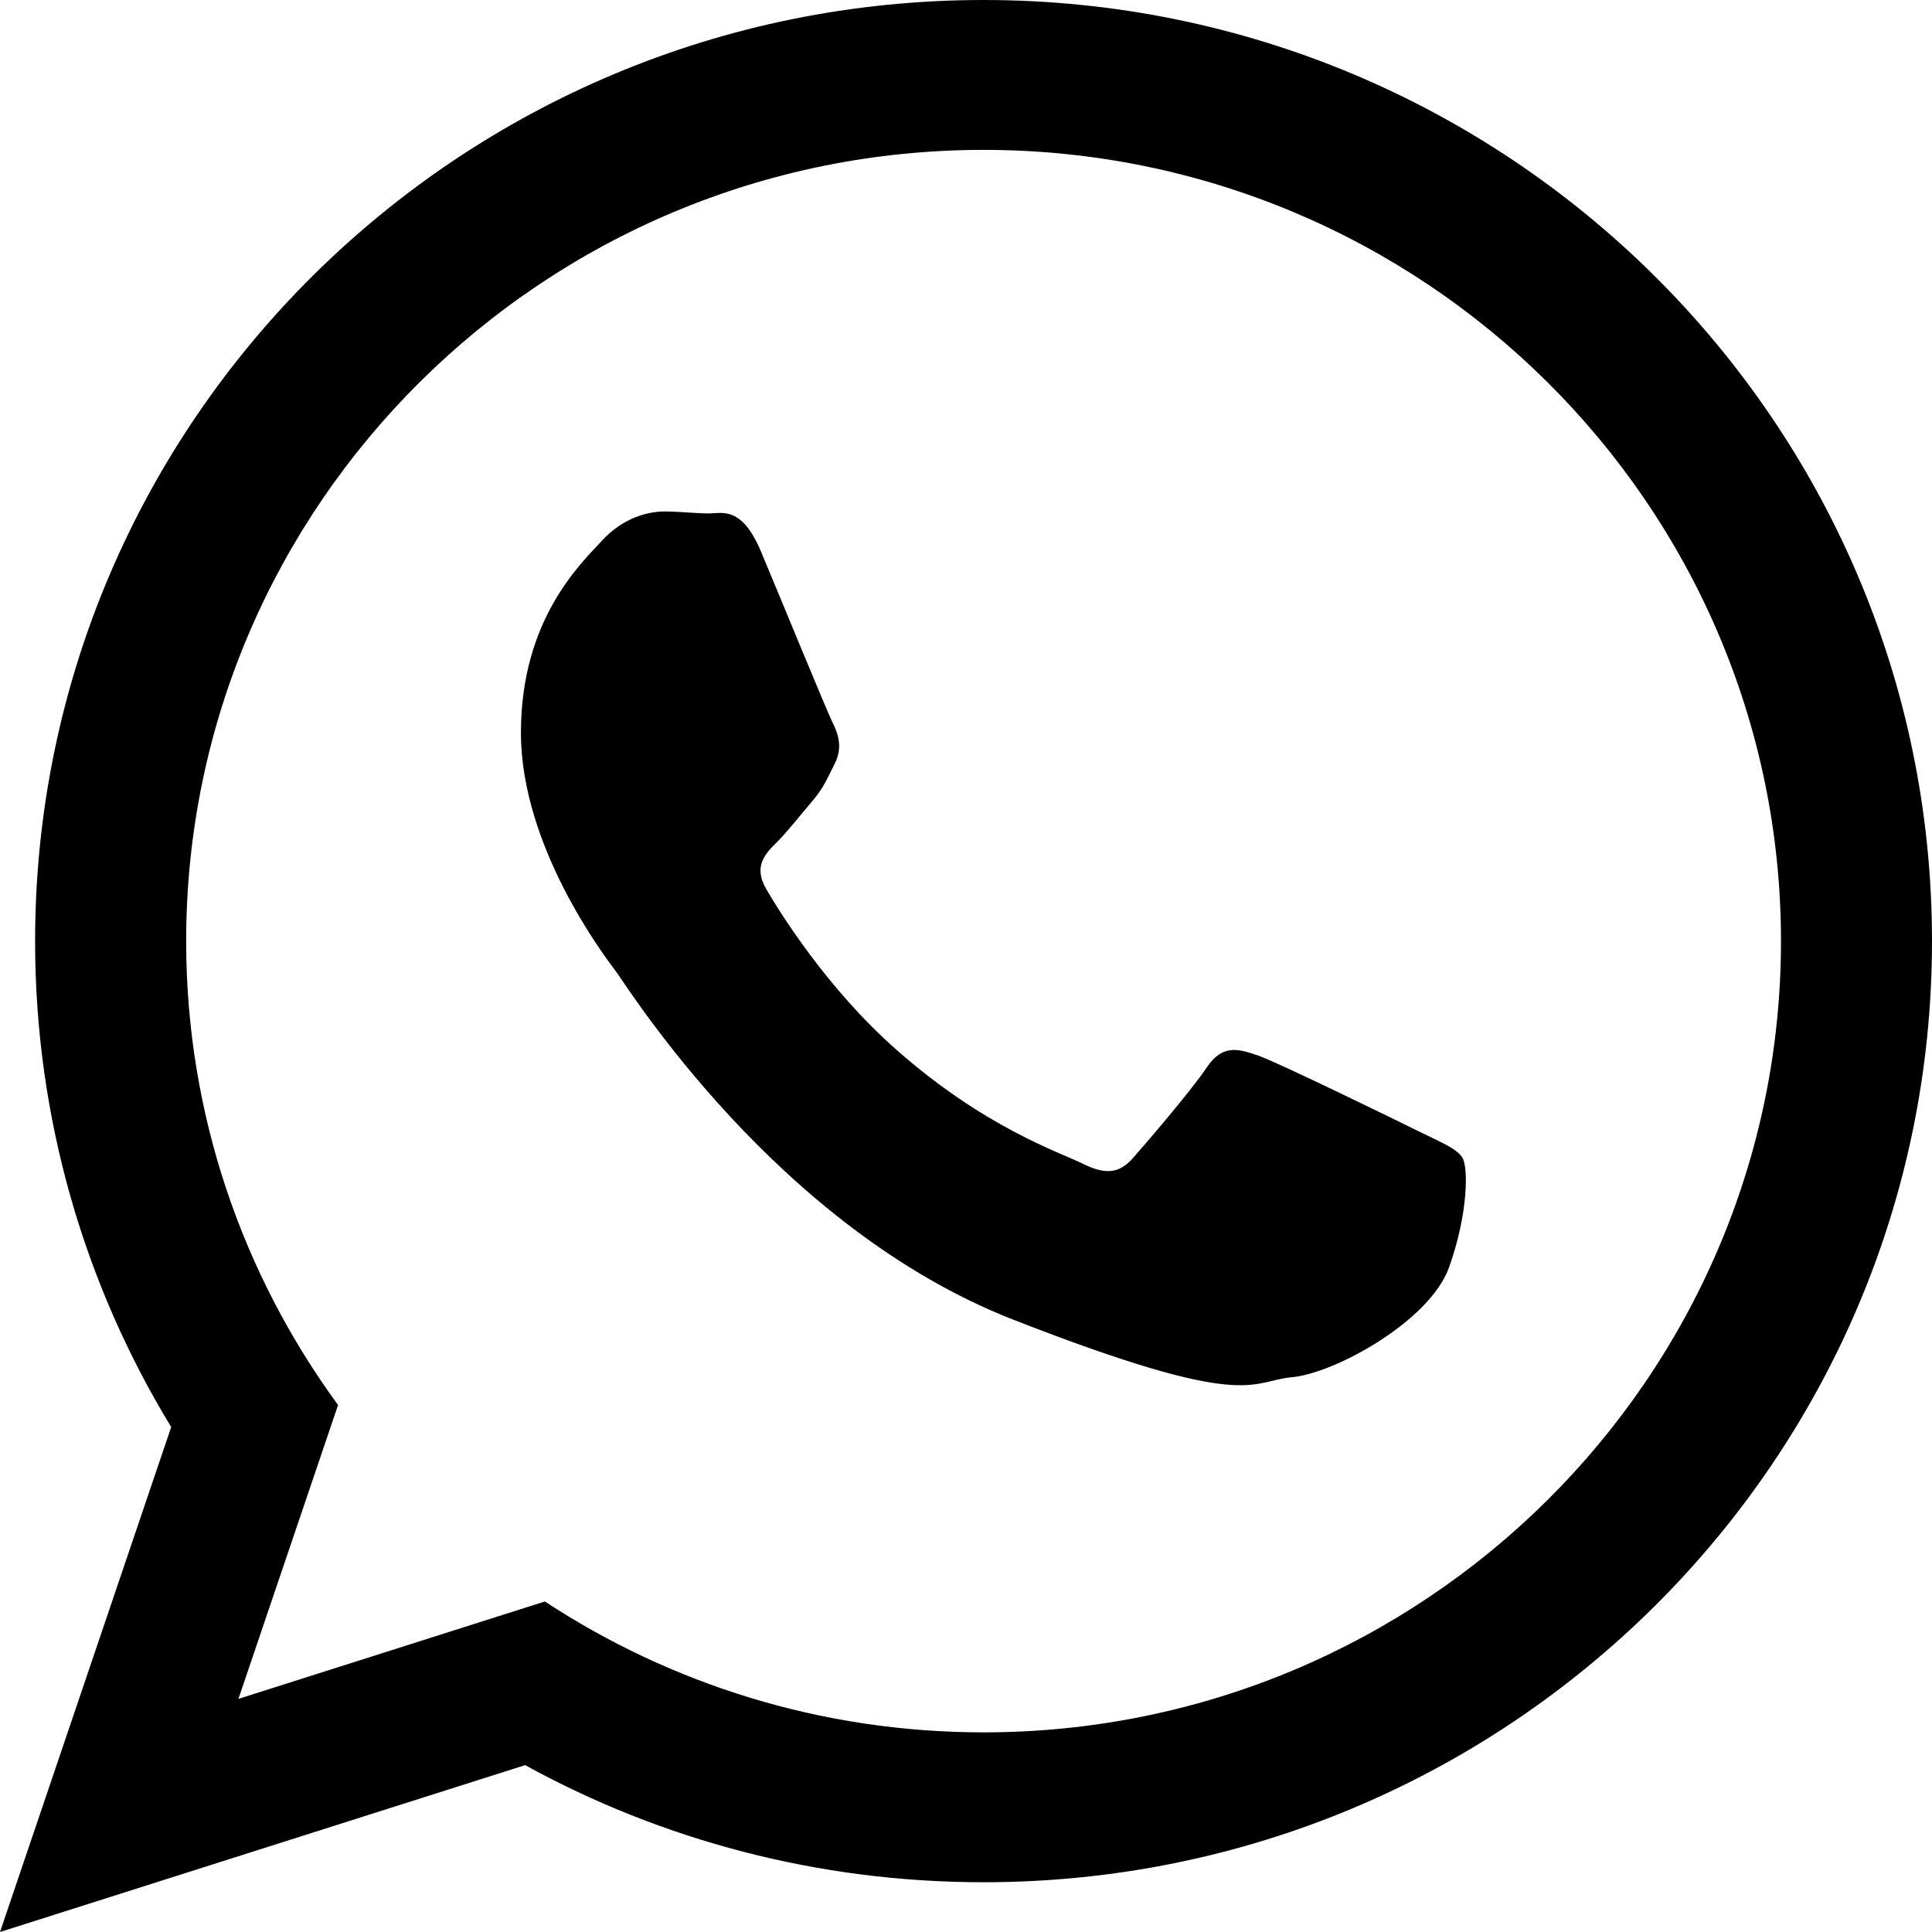
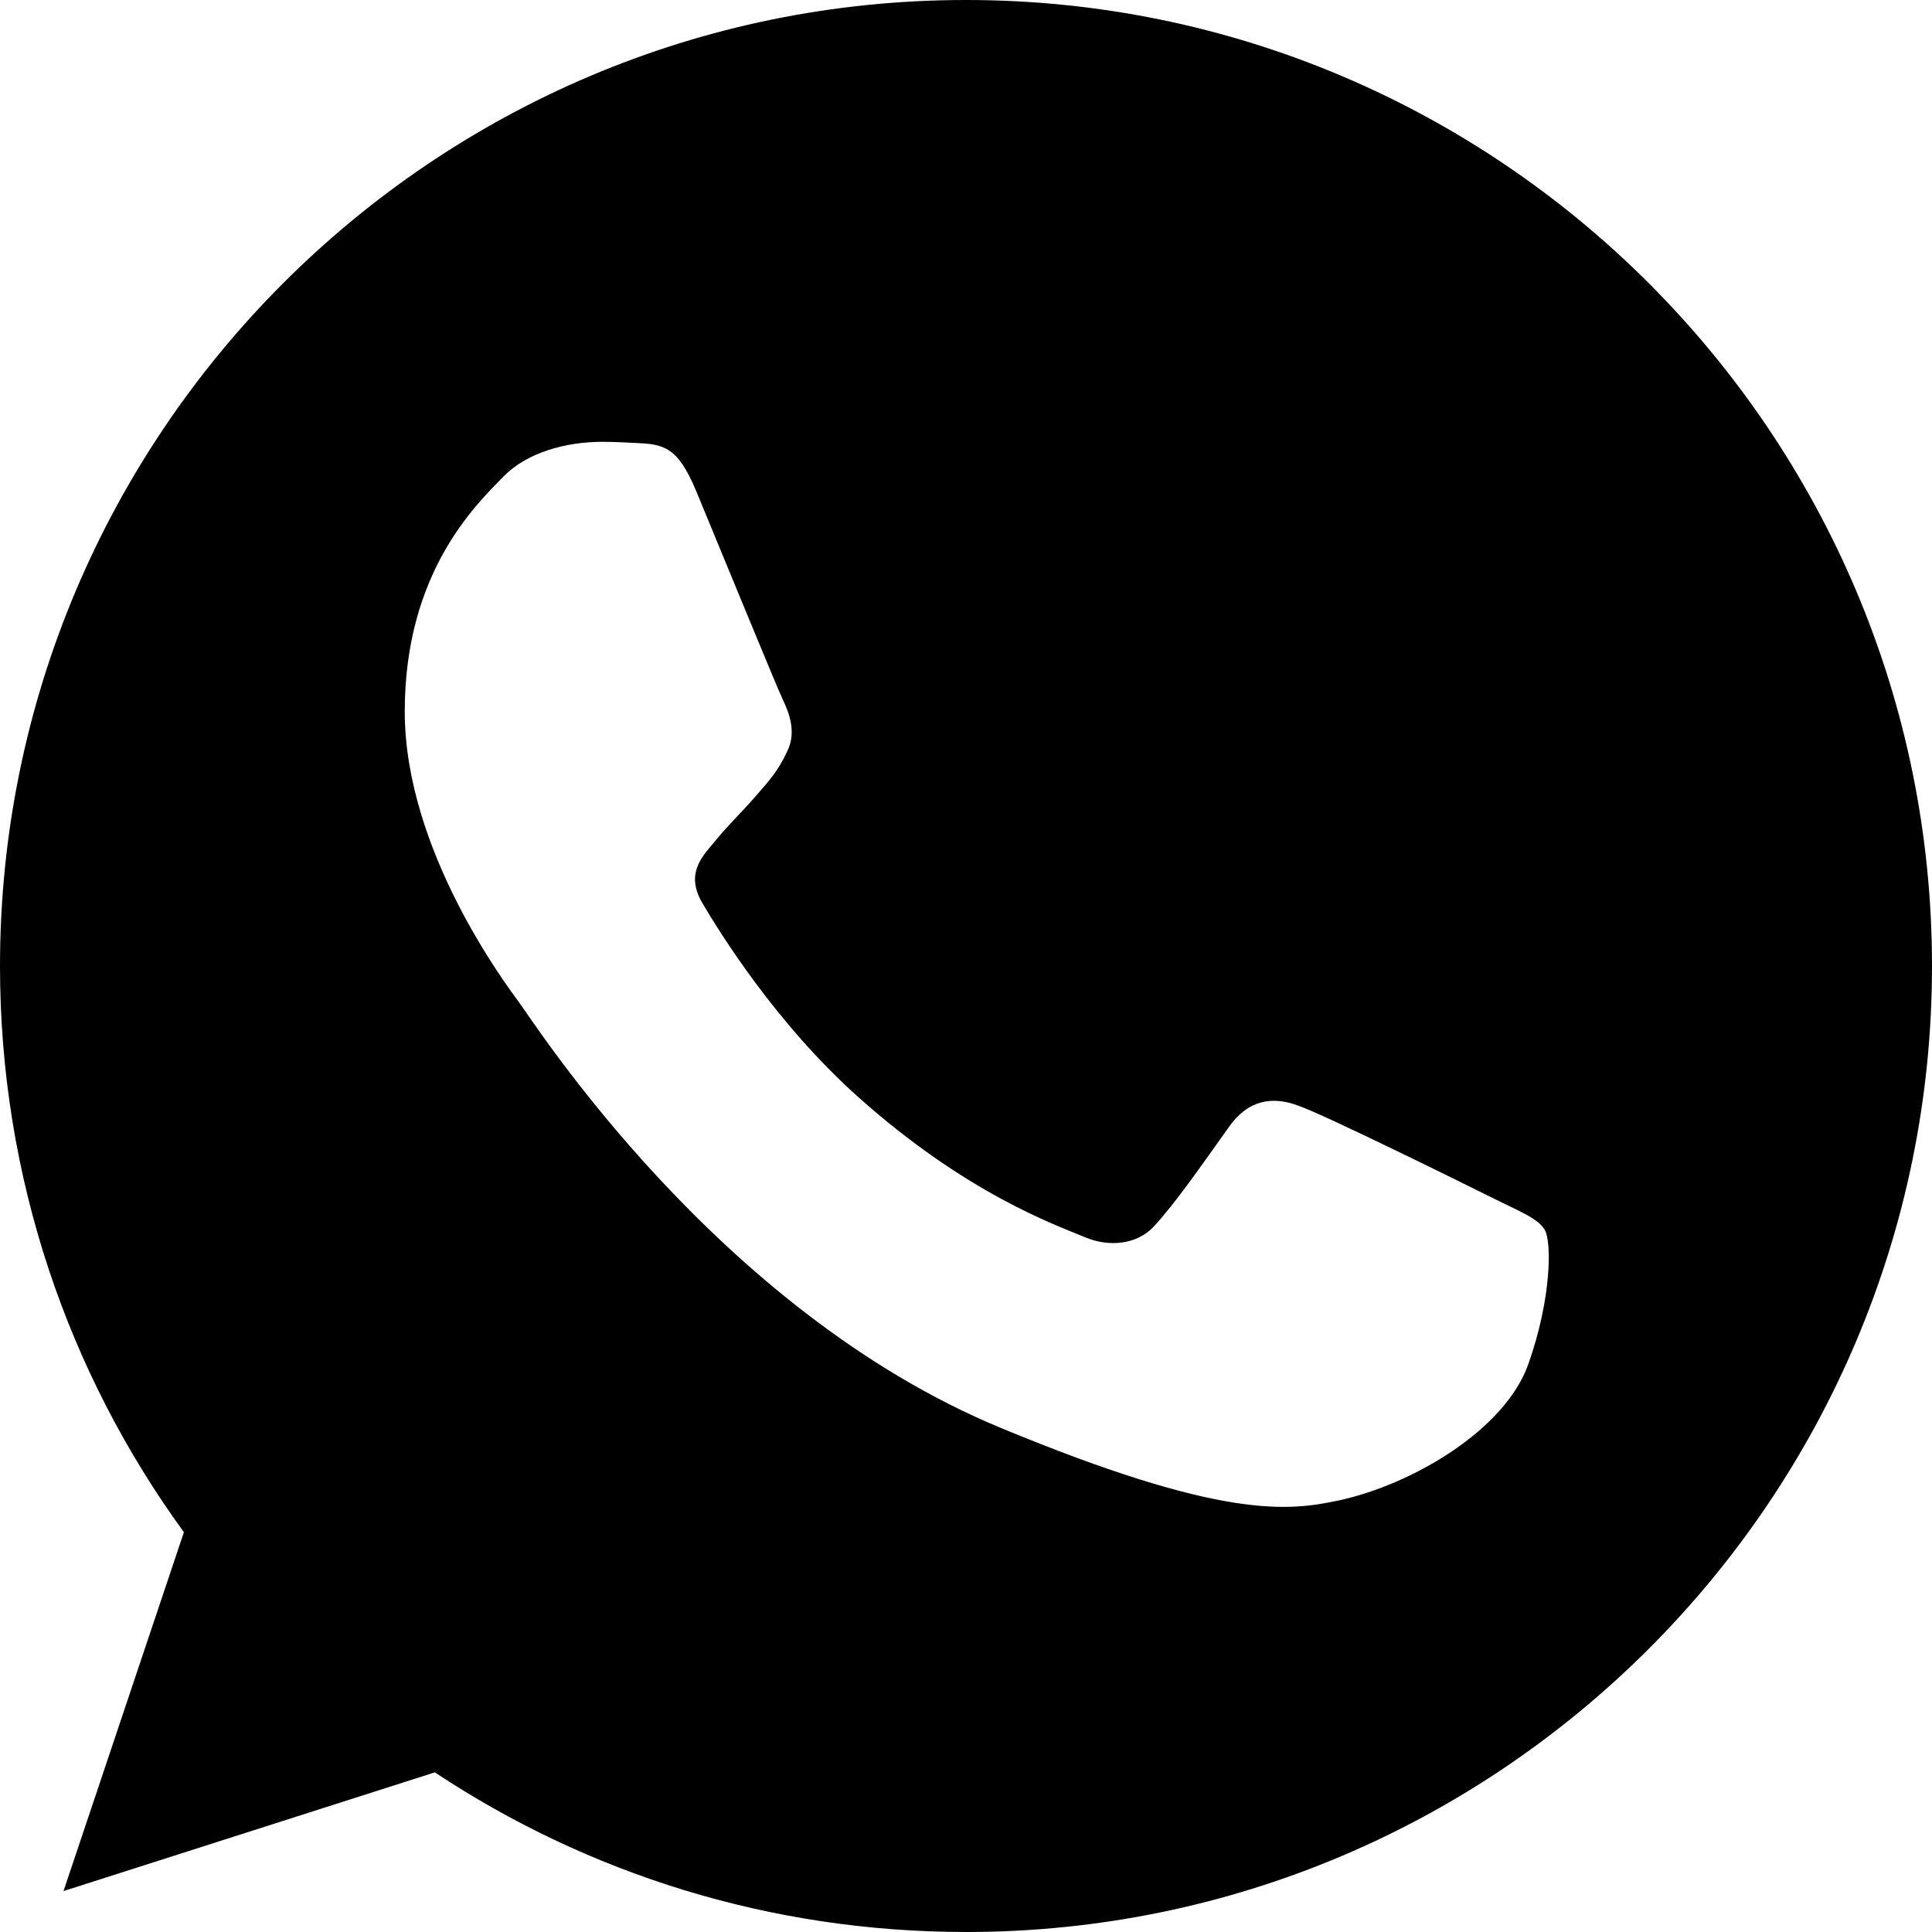
- <svg xmlns="http://www.w3.org/2000/svg" version="1.1" id="Capa_1" x="0px" y="0px" width="90px" height="90px" viewBox="0 0 90 90" style="enable-background:new 0 0 90 90;" xml:space="preserve">
+ <svg xmlns="http://www.w3.org/2000/svg" version="1.1" id="Capa_1" x="0px" y="0px" viewBox="0 0 512 512" style="enable-background:new 0 0 512 512;" xml:space="preserve">
  <g>
-     <path id="WhatsApp" d="M90,43.841c0,24.213-19.779,43.841-44.182,43.841c-7.747,0-15.025-1.98-21.357-5.455L0,90l7.975-23.522   c-4.023-6.606-6.34-14.354-6.34-22.637C1.635,19.628,21.416,0,45.818,0C70.223,0,90,19.628,90,43.841z M45.818,6.982   c-20.484,0-37.146,16.535-37.146,36.859c0,8.065,2.629,15.534,7.076,21.61L11.107,79.14l14.275-4.537   c5.865,3.851,12.891,6.097,20.437,6.097c20.481,0,37.146-16.533,37.146-36.857S66.301,6.982,45.818,6.982z M68.129,53.938   c-0.273-0.447-0.994-0.717-2.076-1.254c-1.084-0.537-6.41-3.138-7.4-3.495c-0.993-0.358-1.717-0.538-2.438,0.537   c-0.721,1.076-2.797,3.495-3.43,4.212c-0.632,0.719-1.263,0.809-2.347,0.271c-1.082-0.537-4.571-1.673-8.708-5.333   c-3.219-2.848-5.393-6.364-6.025-7.441c-0.631-1.075-0.066-1.656,0.475-2.191c0.488-0.482,1.084-1.255,1.625-1.882   c0.543-0.628,0.723-1.075,1.082-1.793c0.363-0.717,0.182-1.344-0.09-1.883c-0.27-0.537-2.438-5.825-3.34-7.977   c-0.902-2.15-1.803-1.792-2.436-1.792c-0.631,0-1.354-0.09-2.076-0.09c-0.722,0-1.896,0.269-2.889,1.344   c-0.992,1.076-3.789,3.676-3.789,8.963c0,5.288,3.879,10.397,4.422,11.113c0.541,0.716,7.49,11.92,18.5,16.223   C58.2,65.771,58.2,64.336,60.186,64.156c1.984-0.179,6.406-2.599,7.312-5.107C68.398,56.537,68.398,54.386,68.129,53.938z" />
+     <g>
+       <path d="M256.064,0h-0.128C114.784,0,0,114.816,0,256c0,56,18.048,107.904,48.736,150.048l-31.904,95.104l98.4-31.456    C155.712,496.512,204,512,256.064,512C397.216,512,512,397.152,512,256S397.216,0,256.064,0z M405.024,361.504    c-6.176,17.44-30.688,31.904-50.24,36.128c-13.376,2.848-30.848,5.12-89.664-19.264C189.888,347.2,141.44,270.752,137.664,265.792    c-3.616-4.96-30.4-40.48-30.4-77.216s18.656-54.624,26.176-62.304c6.176-6.304,16.384-9.184,26.176-9.184    c3.168,0,6.016,0.16,8.576,0.288c7.52,0.32,11.296,0.768,16.256,12.64c6.176,14.88,21.216,51.616,23.008,55.392    c1.824,3.776,3.648,8.896,1.088,13.856c-2.4,5.12-4.512,7.392-8.288,11.744c-3.776,4.352-7.36,7.68-11.136,12.352    c-3.456,4.064-7.36,8.416-3.008,15.936c4.352,7.36,19.392,31.904,41.536,51.616c28.576,25.44,51.744,33.568,60.032,37.024    c6.176,2.56,13.536,1.952,18.048-2.848c5.728-6.176,12.8-16.416,20-26.496c5.12-7.232,11.584-8.128,18.368-5.568    c6.912,2.4,43.488,20.48,51.008,24.224c7.52,3.776,12.48,5.568,14.304,8.736C411.2,329.152,411.2,344.032,405.024,361.504z" />
+     </g>
  </g>
  <g>
</g>
  <g>
</g>
  <g>
</g>
  <g>
</g>
  <g>
</g>
  <g>
</g>
  <g>
</g>
  <g>
</g>
  <g>
</g>
  <g>
</g>
  <g>
</g>
  <g>
</g>
  <g>
</g>
  <g>
</g>
  <g>
</g>
</svg>
